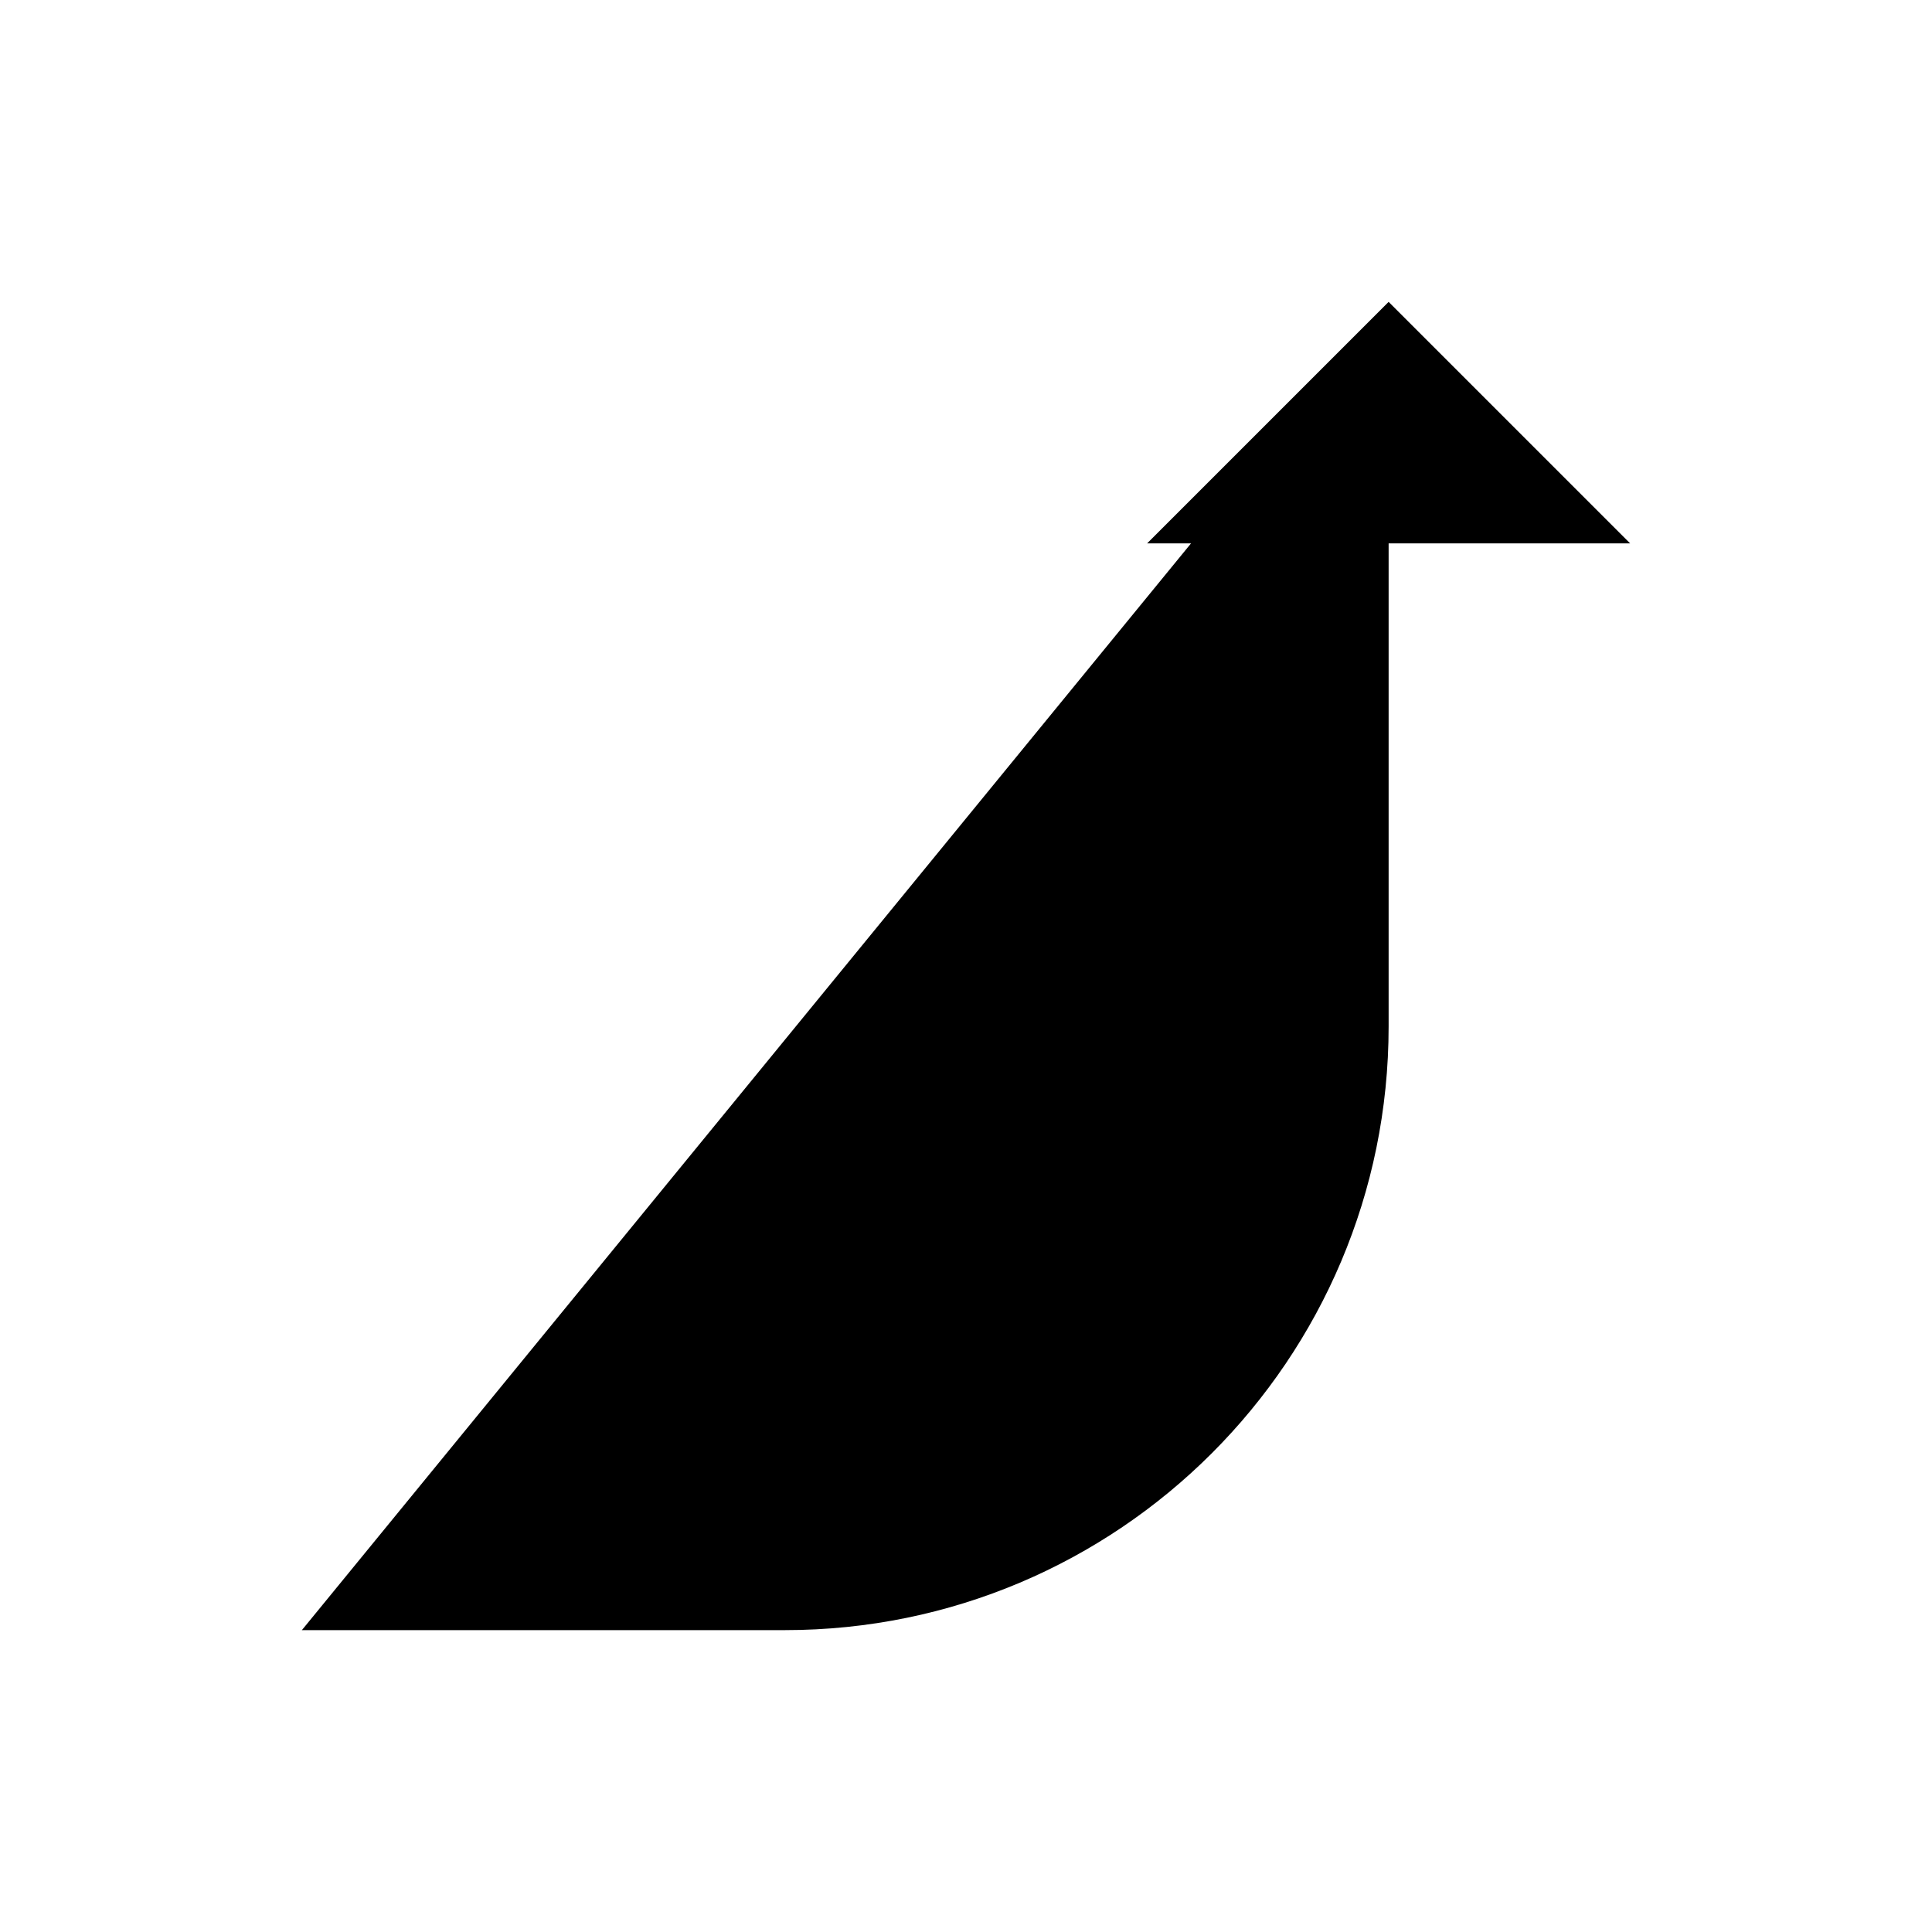
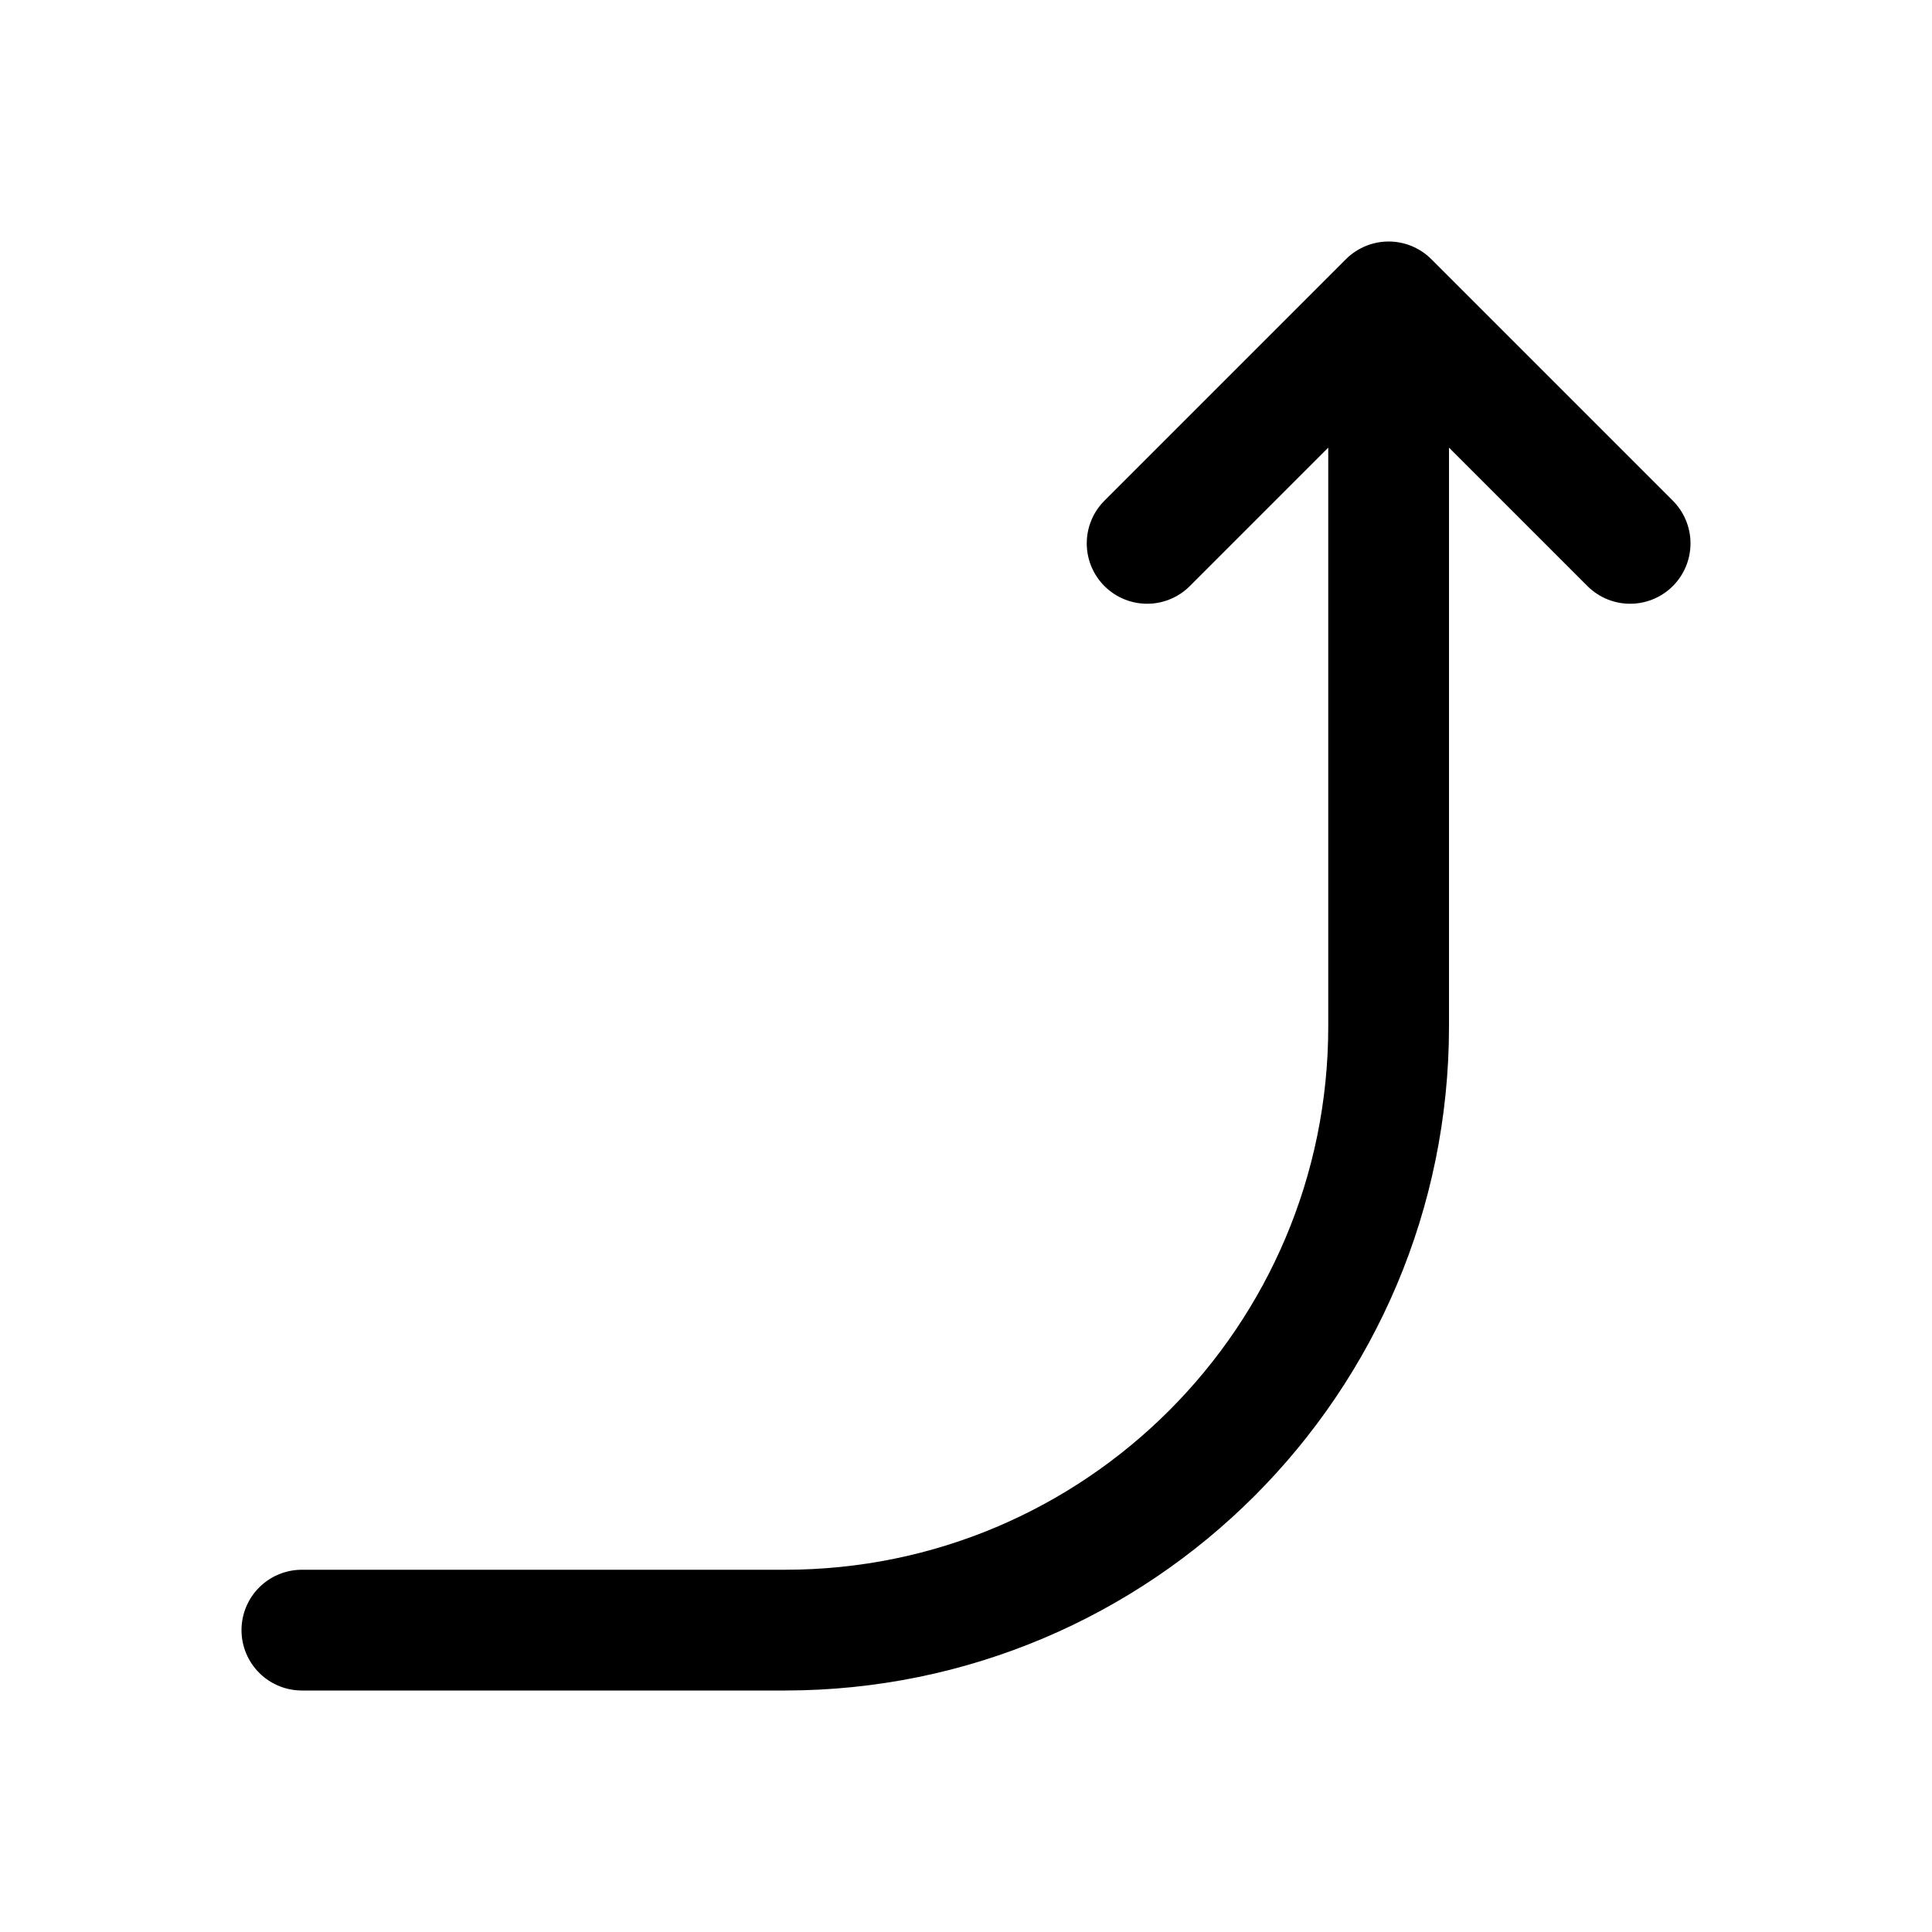
<svg viewBox="0 0 24 24">
-   <path d="M3.75,20.25L9.75,20.25C13.892,20.25,17.25,16.892,17.25,12.75L17.25,3.75M20.25,6.75L17.25,3.75L14.25,6.75" stroke-width="1.5" stroke-linecap="round" stroke-linejoin="round" />
+   <path d="M3.75,20.25L9.75,20.25C13.892,20.25,17.25,16.892,17.25,12.75L17.25,3.75M20.25,6.75L17.25,3.75L14.25,6.75" fill="none" stroke="currentColor" stroke-width="1.5" stroke-linecap="round" stroke-linejoin="round" />
</svg>
